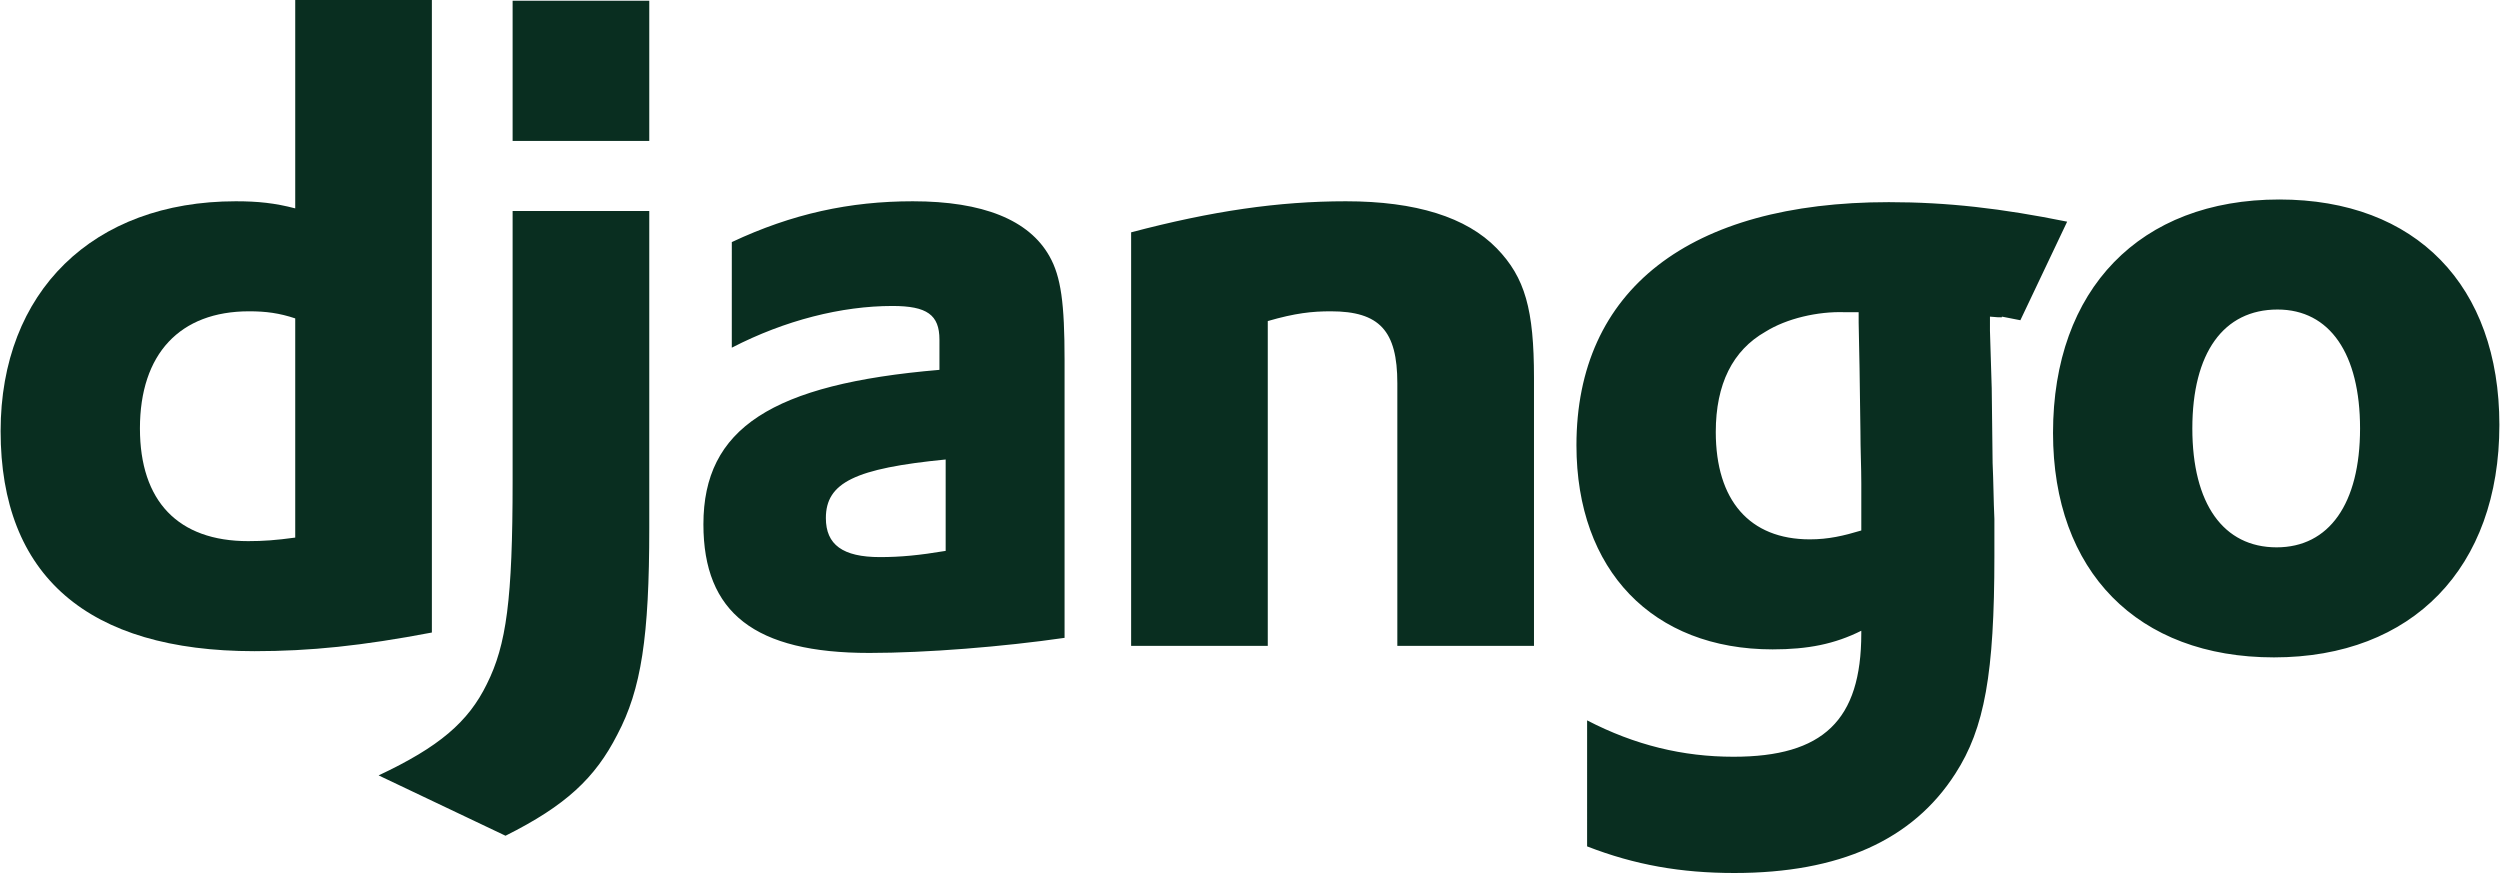
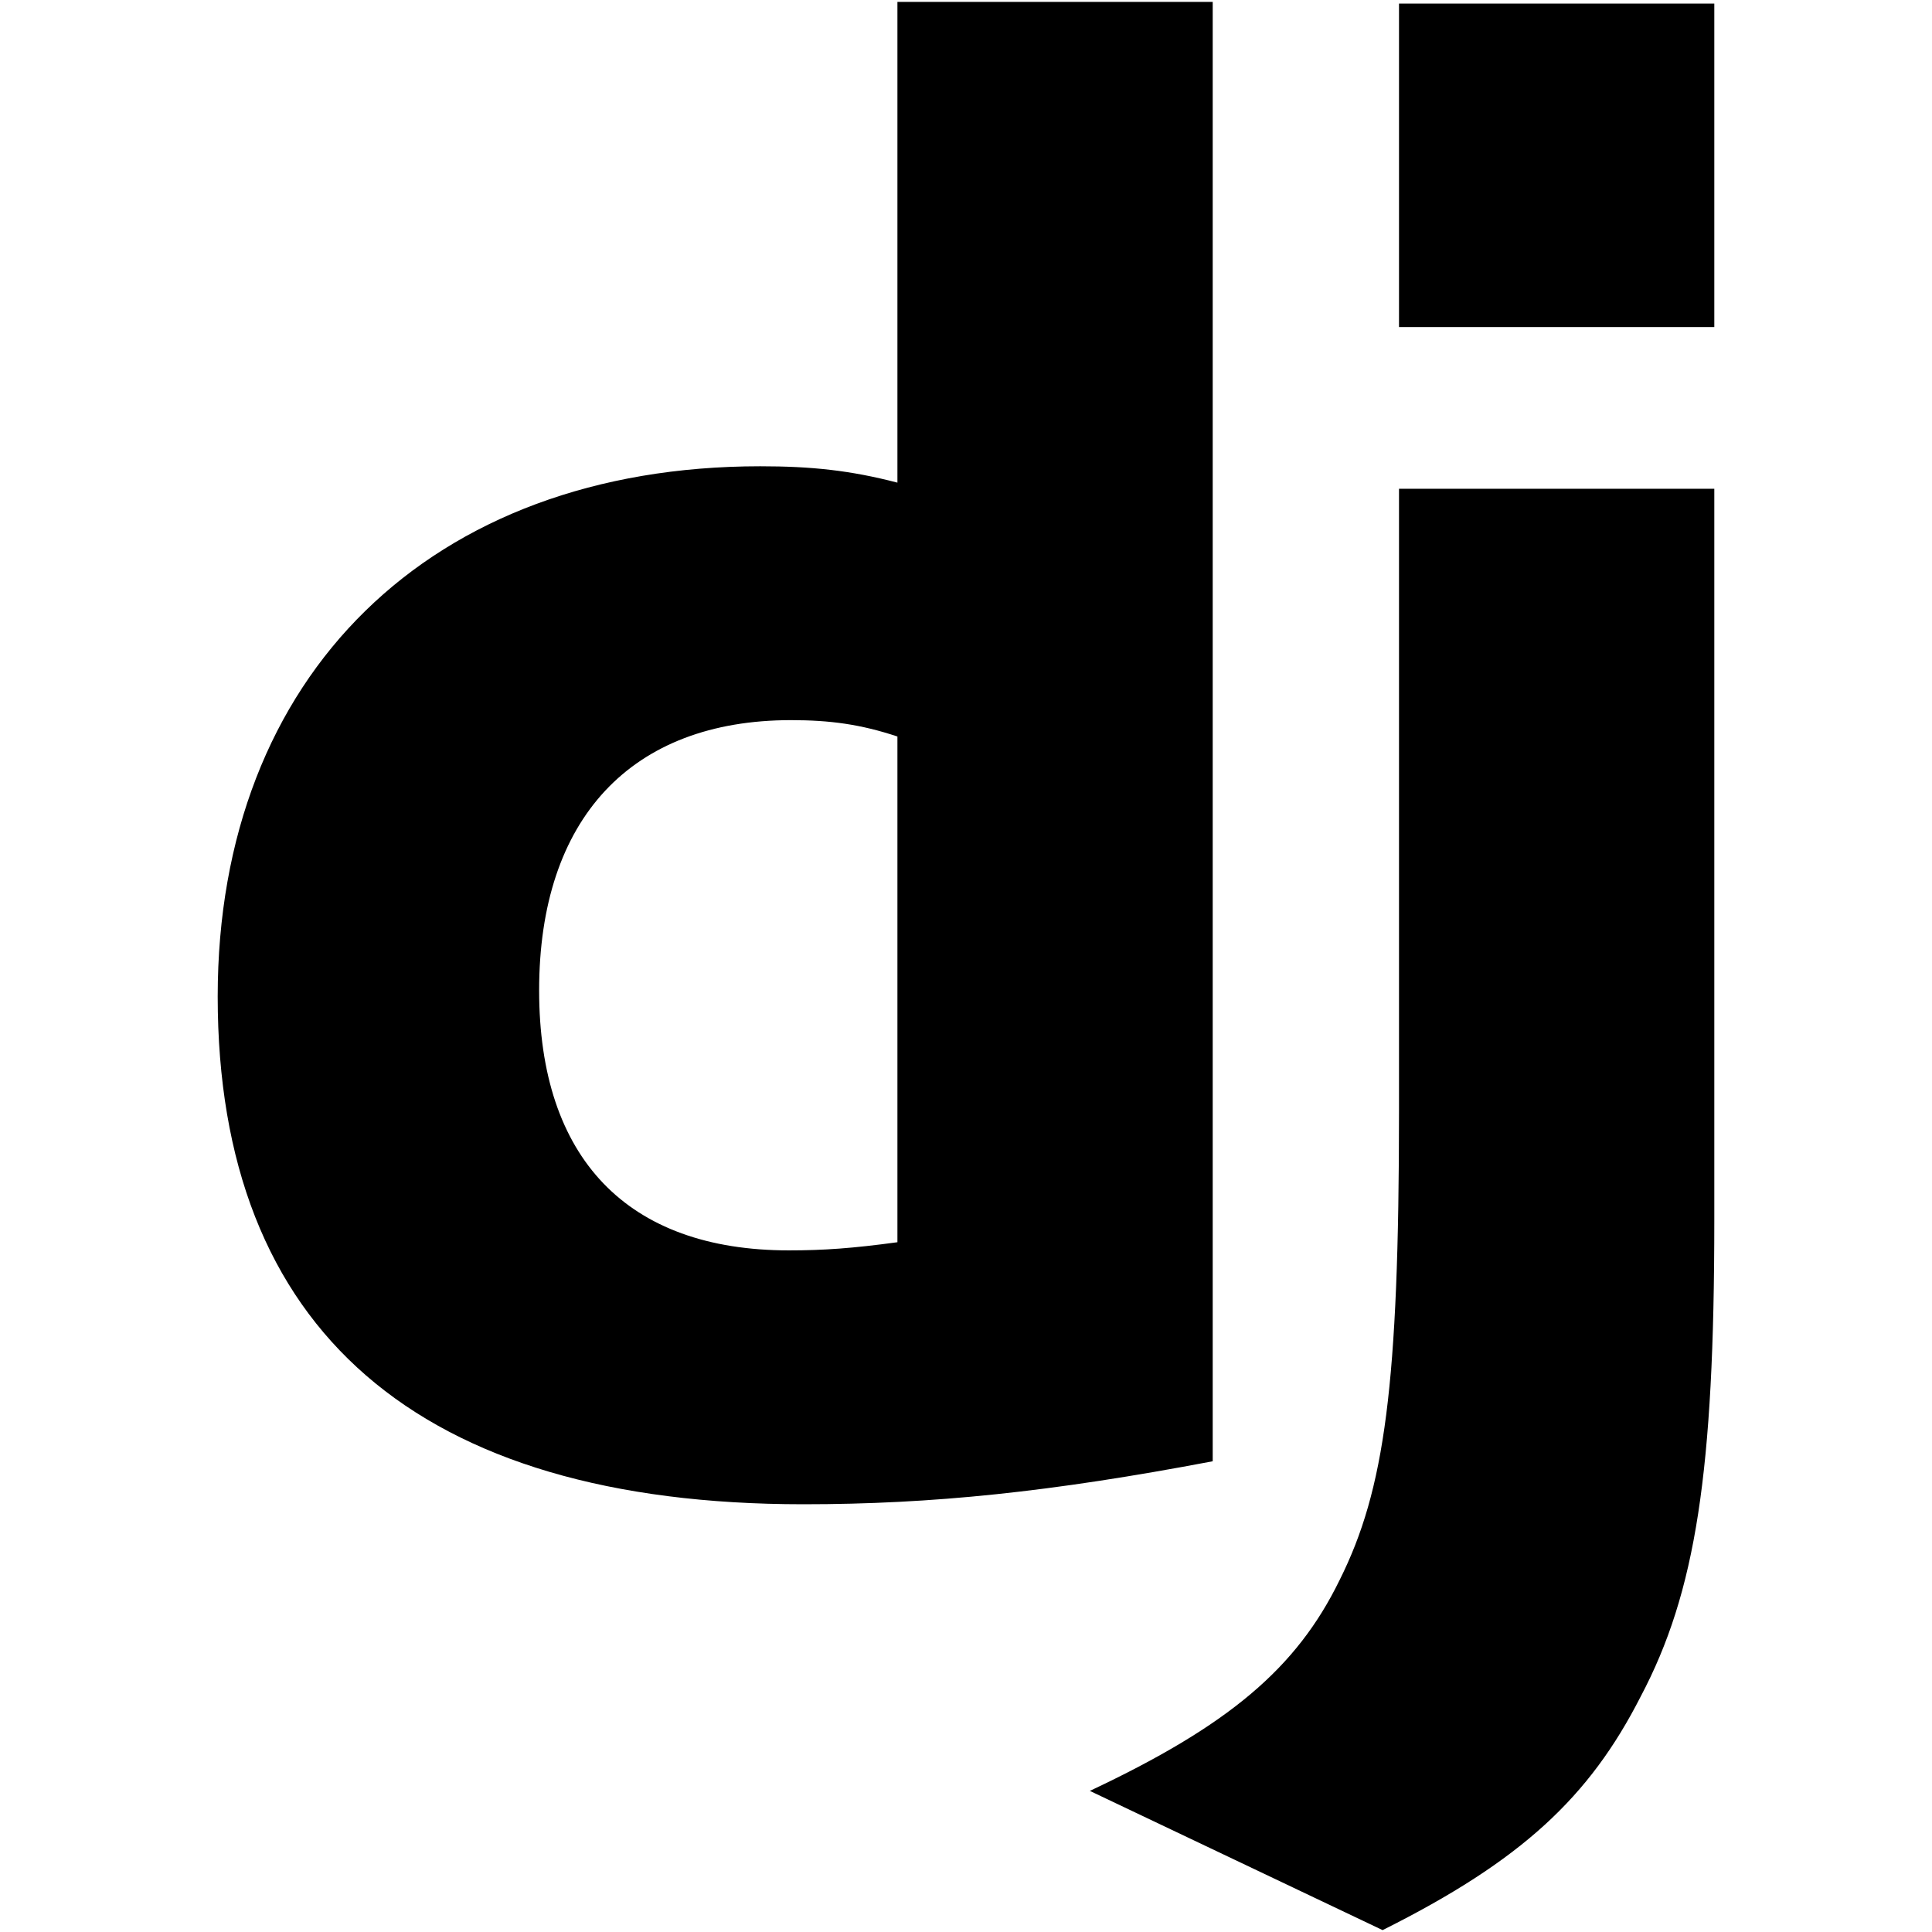
- <svg xmlns="http://www.w3.org/2000/svg" width="2500" height="873" viewBox="0 0 436.506 152.503">
-   <g fill="#092e20">
-     <path d="M51.465 0h23.871v110.496c-12.245 2.325-21.236 3.256-31.002 3.256C15.191 113.75 0 100.576 0 75.308c0-24.337 16.122-40.147 41.078-40.147 3.875 0 6.82.309 10.387 1.239V0zm0 55.62c-2.79-.929-5.115-1.239-8.061-1.239-12.091 0-19.067 7.441-19.067 20.461 0 12.712 6.666 19.687 18.912 19.687 2.635 0 4.806-.154 8.216-.619V55.62z" />
-     <path d="M113.312 36.865v55.338c0 19.067-1.396 28.213-5.58 36.118-3.876 7.597-8.992 12.401-19.532 17.673l-22.167-10.541c10.541-4.961 15.656-9.3 18.911-15.968 3.411-6.819 4.497-14.726 4.497-35.497V36.865h23.871zM89.441.127h23.871v24.492H89.441V.127zM127.731 42.29c10.542-4.959 20.617-7.129 31.623-7.129 12.246 0 20.306 3.254 23.872 9.61 2.014 3.565 2.634 8.215 2.634 18.137v48.517c-10.697 1.55-24.182 2.636-34.102 2.636-19.996 0-28.988-6.978-28.988-22.478 0-16.743 11.936-24.493 41.233-26.974v-5.27c0-4.34-2.17-5.889-8.216-5.889-8.835 0-18.756 2.48-28.058 7.286l.002-18.446zm37.359 37.978c-15.812 1.55-20.928 4.03-20.928 10.231 0 4.649 2.946 6.819 9.456 6.819 3.566 0 6.82-.309 11.471-1.084l.001-15.966zM197.487 40.585c14.105-3.72 25.731-5.424 37.512-5.424 12.246 0 21.082 2.789 26.354 8.215 4.96 5.114 6.509 10.694 6.509 22.632v46.812H243.99V66.938c0-9.145-3.1-12.557-11.625-12.557-3.255 0-6.2.31-11.007 1.705v56.734h-23.871V40.585zM277.142 125.841c8.372 4.341 16.742 6.354 25.577 6.354 15.654 0 22.32-6.354 22.32-21.546v-.465c-4.649 2.324-9.301 3.255-15.5 3.255-20.927 0-34.26-13.796-34.26-35.651 0-27.129 19.688-42.474 54.564-42.474 10.231 0 19.688 1.084 31.158 3.409l-8.174 17.219c-6.355-1.24-.509-.166-5.312-.631v2.481l.309 10.074.154 13.022c.155 3.254.155 6.51.311 9.765v6.512c0 20.461-1.705 30.071-6.819 37.977-7.441 11.627-20.308 17.361-38.599 17.361-9.301 0-17.359-1.395-25.731-4.65l.002-22.012zm47.434-71.305h-2.479c-4.649-.155-10.074 1.084-13.796 3.409-5.734 3.256-8.682 9.147-8.682 17.517 0 11.937 5.893 18.757 16.433 18.757 3.255 0 5.891-.621 8.989-1.55v-8.215c0-2.791-.153-5.893-.153-9.146l-.154-11.005-.156-7.906-.002-1.861zM398.062 34.85c23.871 0 38.443 15.037 38.443 39.373 0 24.958-15.19 40.614-39.373 40.614-23.873 0-38.6-15.037-38.6-39.218.002-25.114 15.194-40.769 39.53-40.769zm-.467 60.764c9.146 0 14.572-7.596 14.572-20.772 0-13.02-5.271-20.771-14.415-20.771-9.457 0-14.884 7.597-14.884 20.771.002 13.177 5.428 20.772 14.727 20.772z" />
+ <svg xmlns="http://www.w3.org/2000/svg" fill="#000000" version="1.1" width="800px" height="800px" viewBox="0 0 512 512" enable-background="new 0 0 512 512" xml:space="preserve">
+   <g id="5151e0c8492e5103c096af88a51f62ed">
+     <path display="inline" d="M321.38,0.5h-83.553v127.405c-12.483-3.253-22.786-4.338-36.354-4.338   c-87.349,0-143.781,55.34-143.781,140.52c0,88.441,53.176,134.556,155.181,134.556c34.165,0,65.639-3.254,108.508-11.392V0.5z    M237.827,329.203c-11.938,1.623-19.533,2.162-28.755,2.162c-42.865,0-66.197-24.409-66.197-68.904   c0-45.573,24.413-71.616,66.743-71.616c10.303,0,18.437,1.084,28.209,4.338V329.203z M454.309,0.949v85.726h-83.557V0.949H454.309z    M370.752,129.532h83.557v193.699c0,66.735-4.889,98.743-19.537,126.417c-13.56,26.59-31.466,43.403-68.365,61.852l-77.589-36.896   c36.889-17.359,54.81-32.542,66.197-55.883c11.934-23.874,15.737-51.544,15.737-124.252V129.532z">
+ 
+ </path>
  </g>
</svg>
